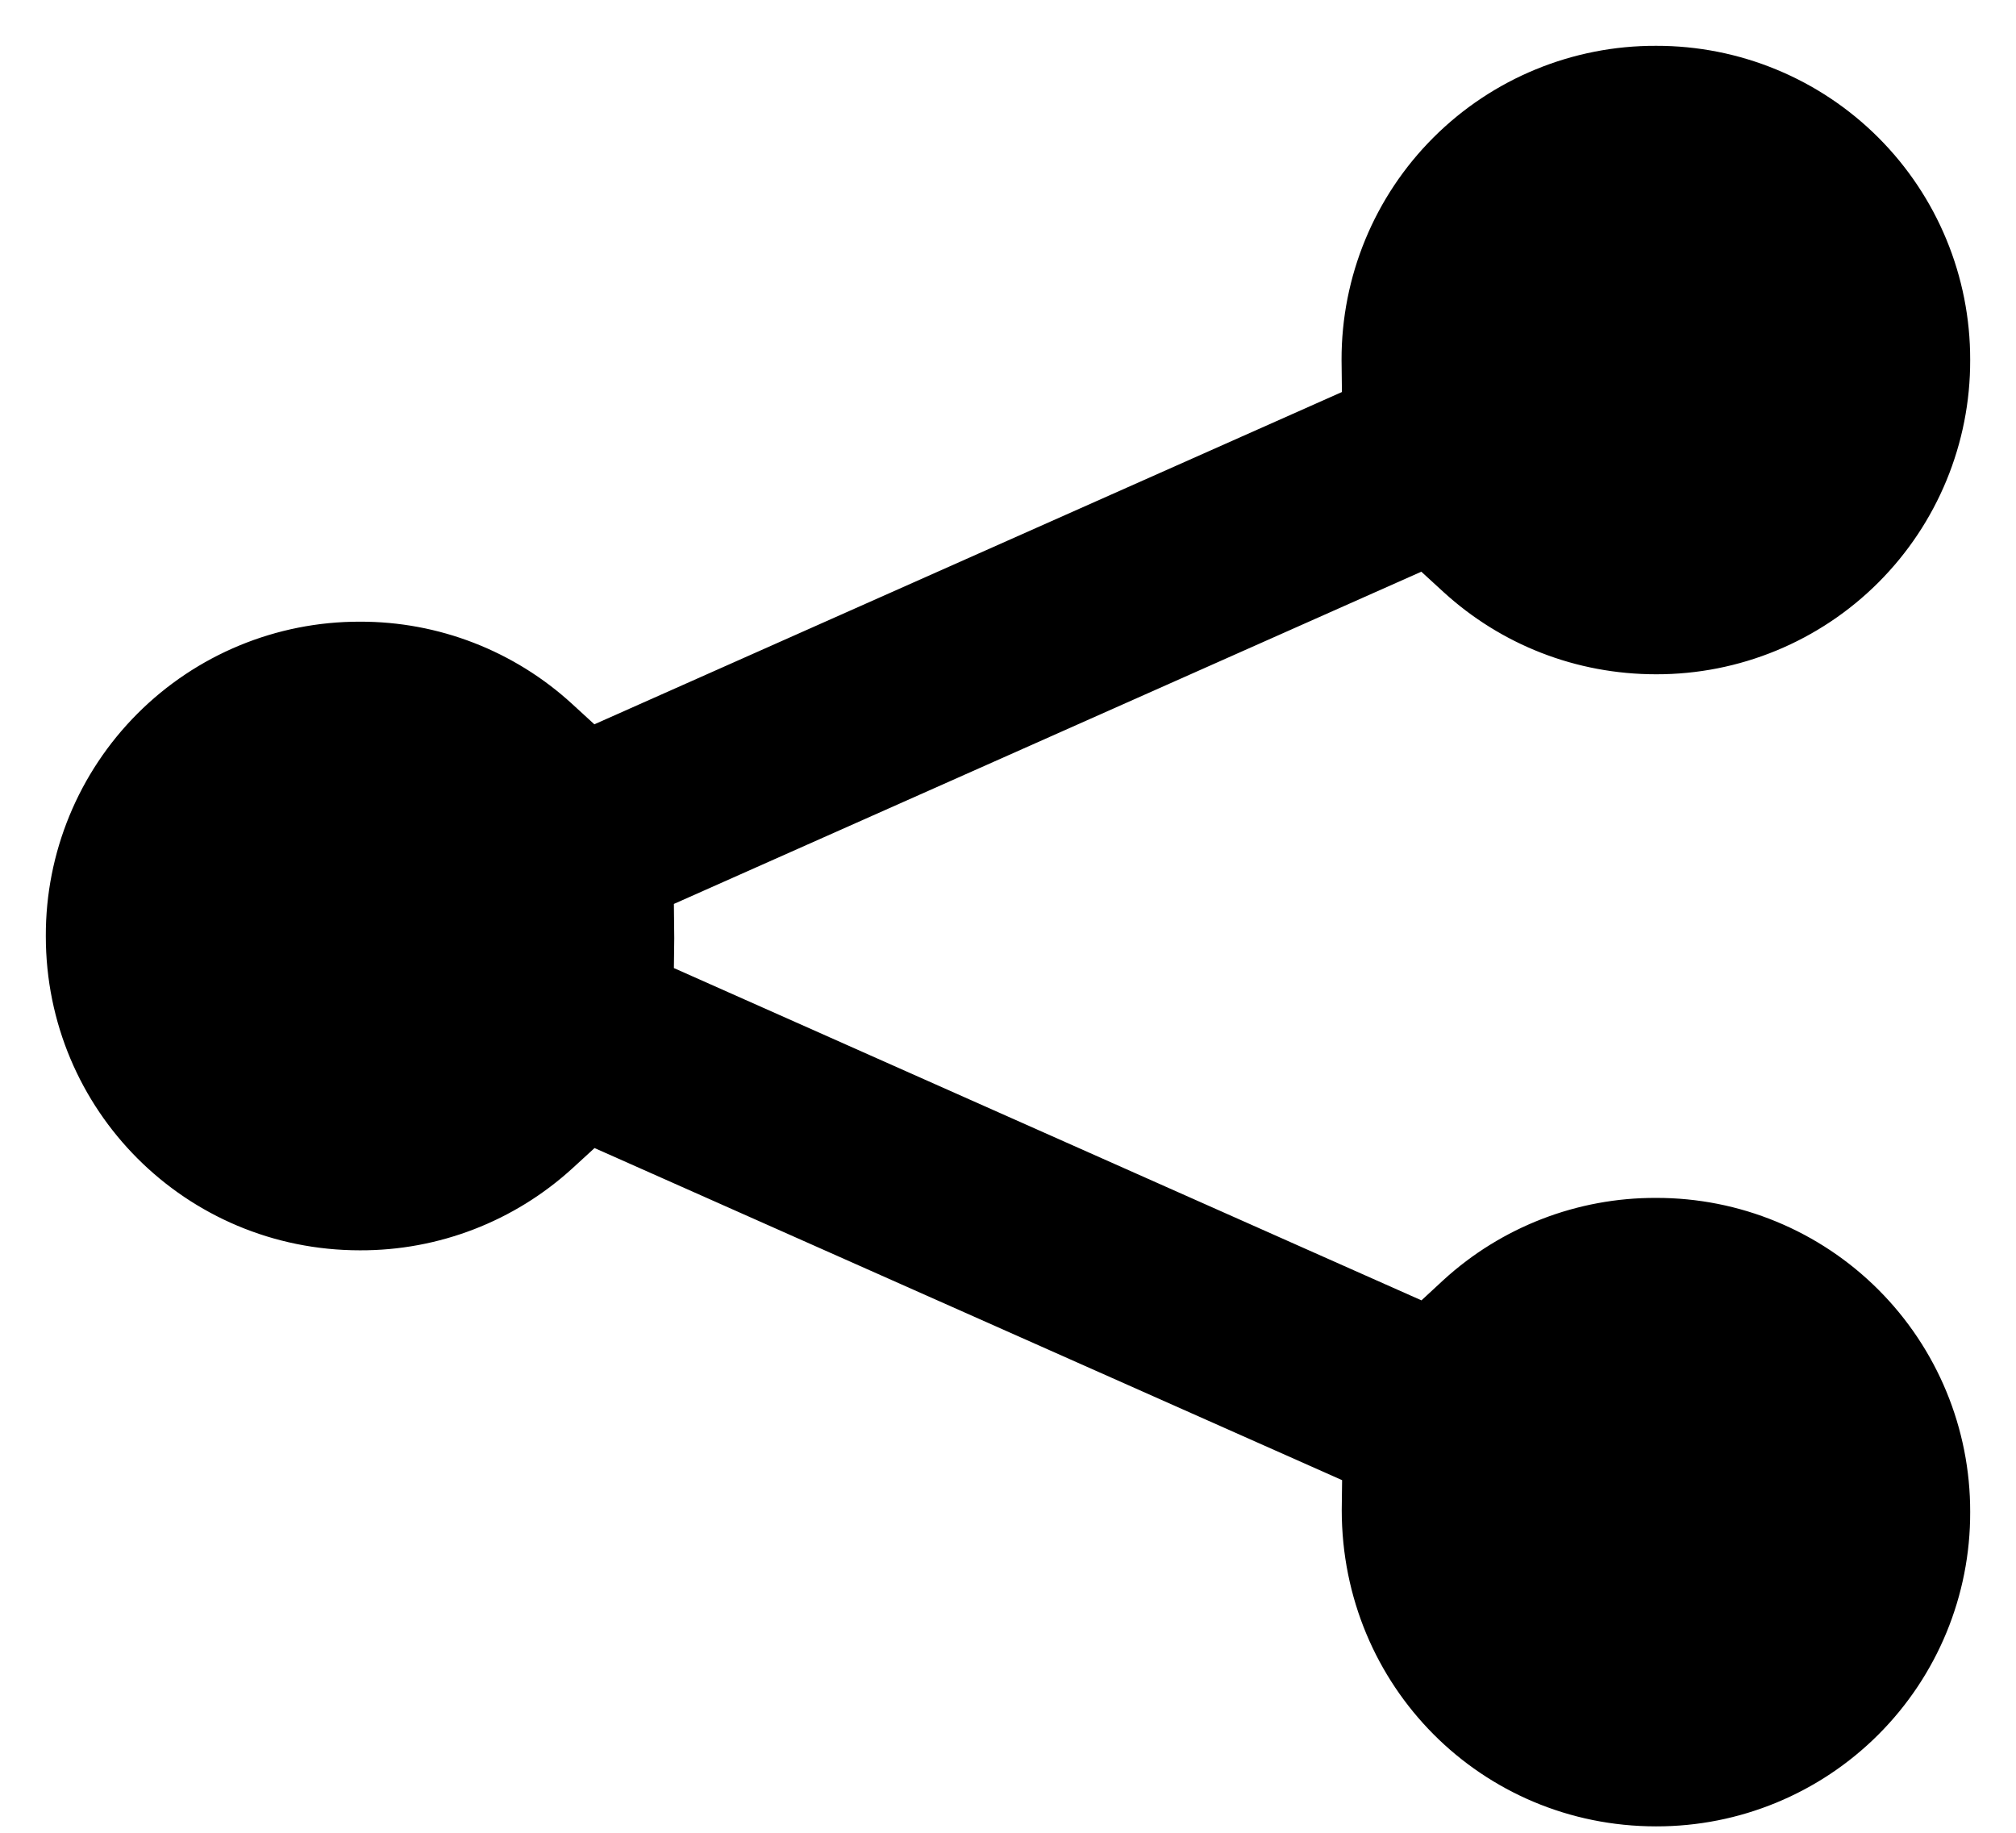
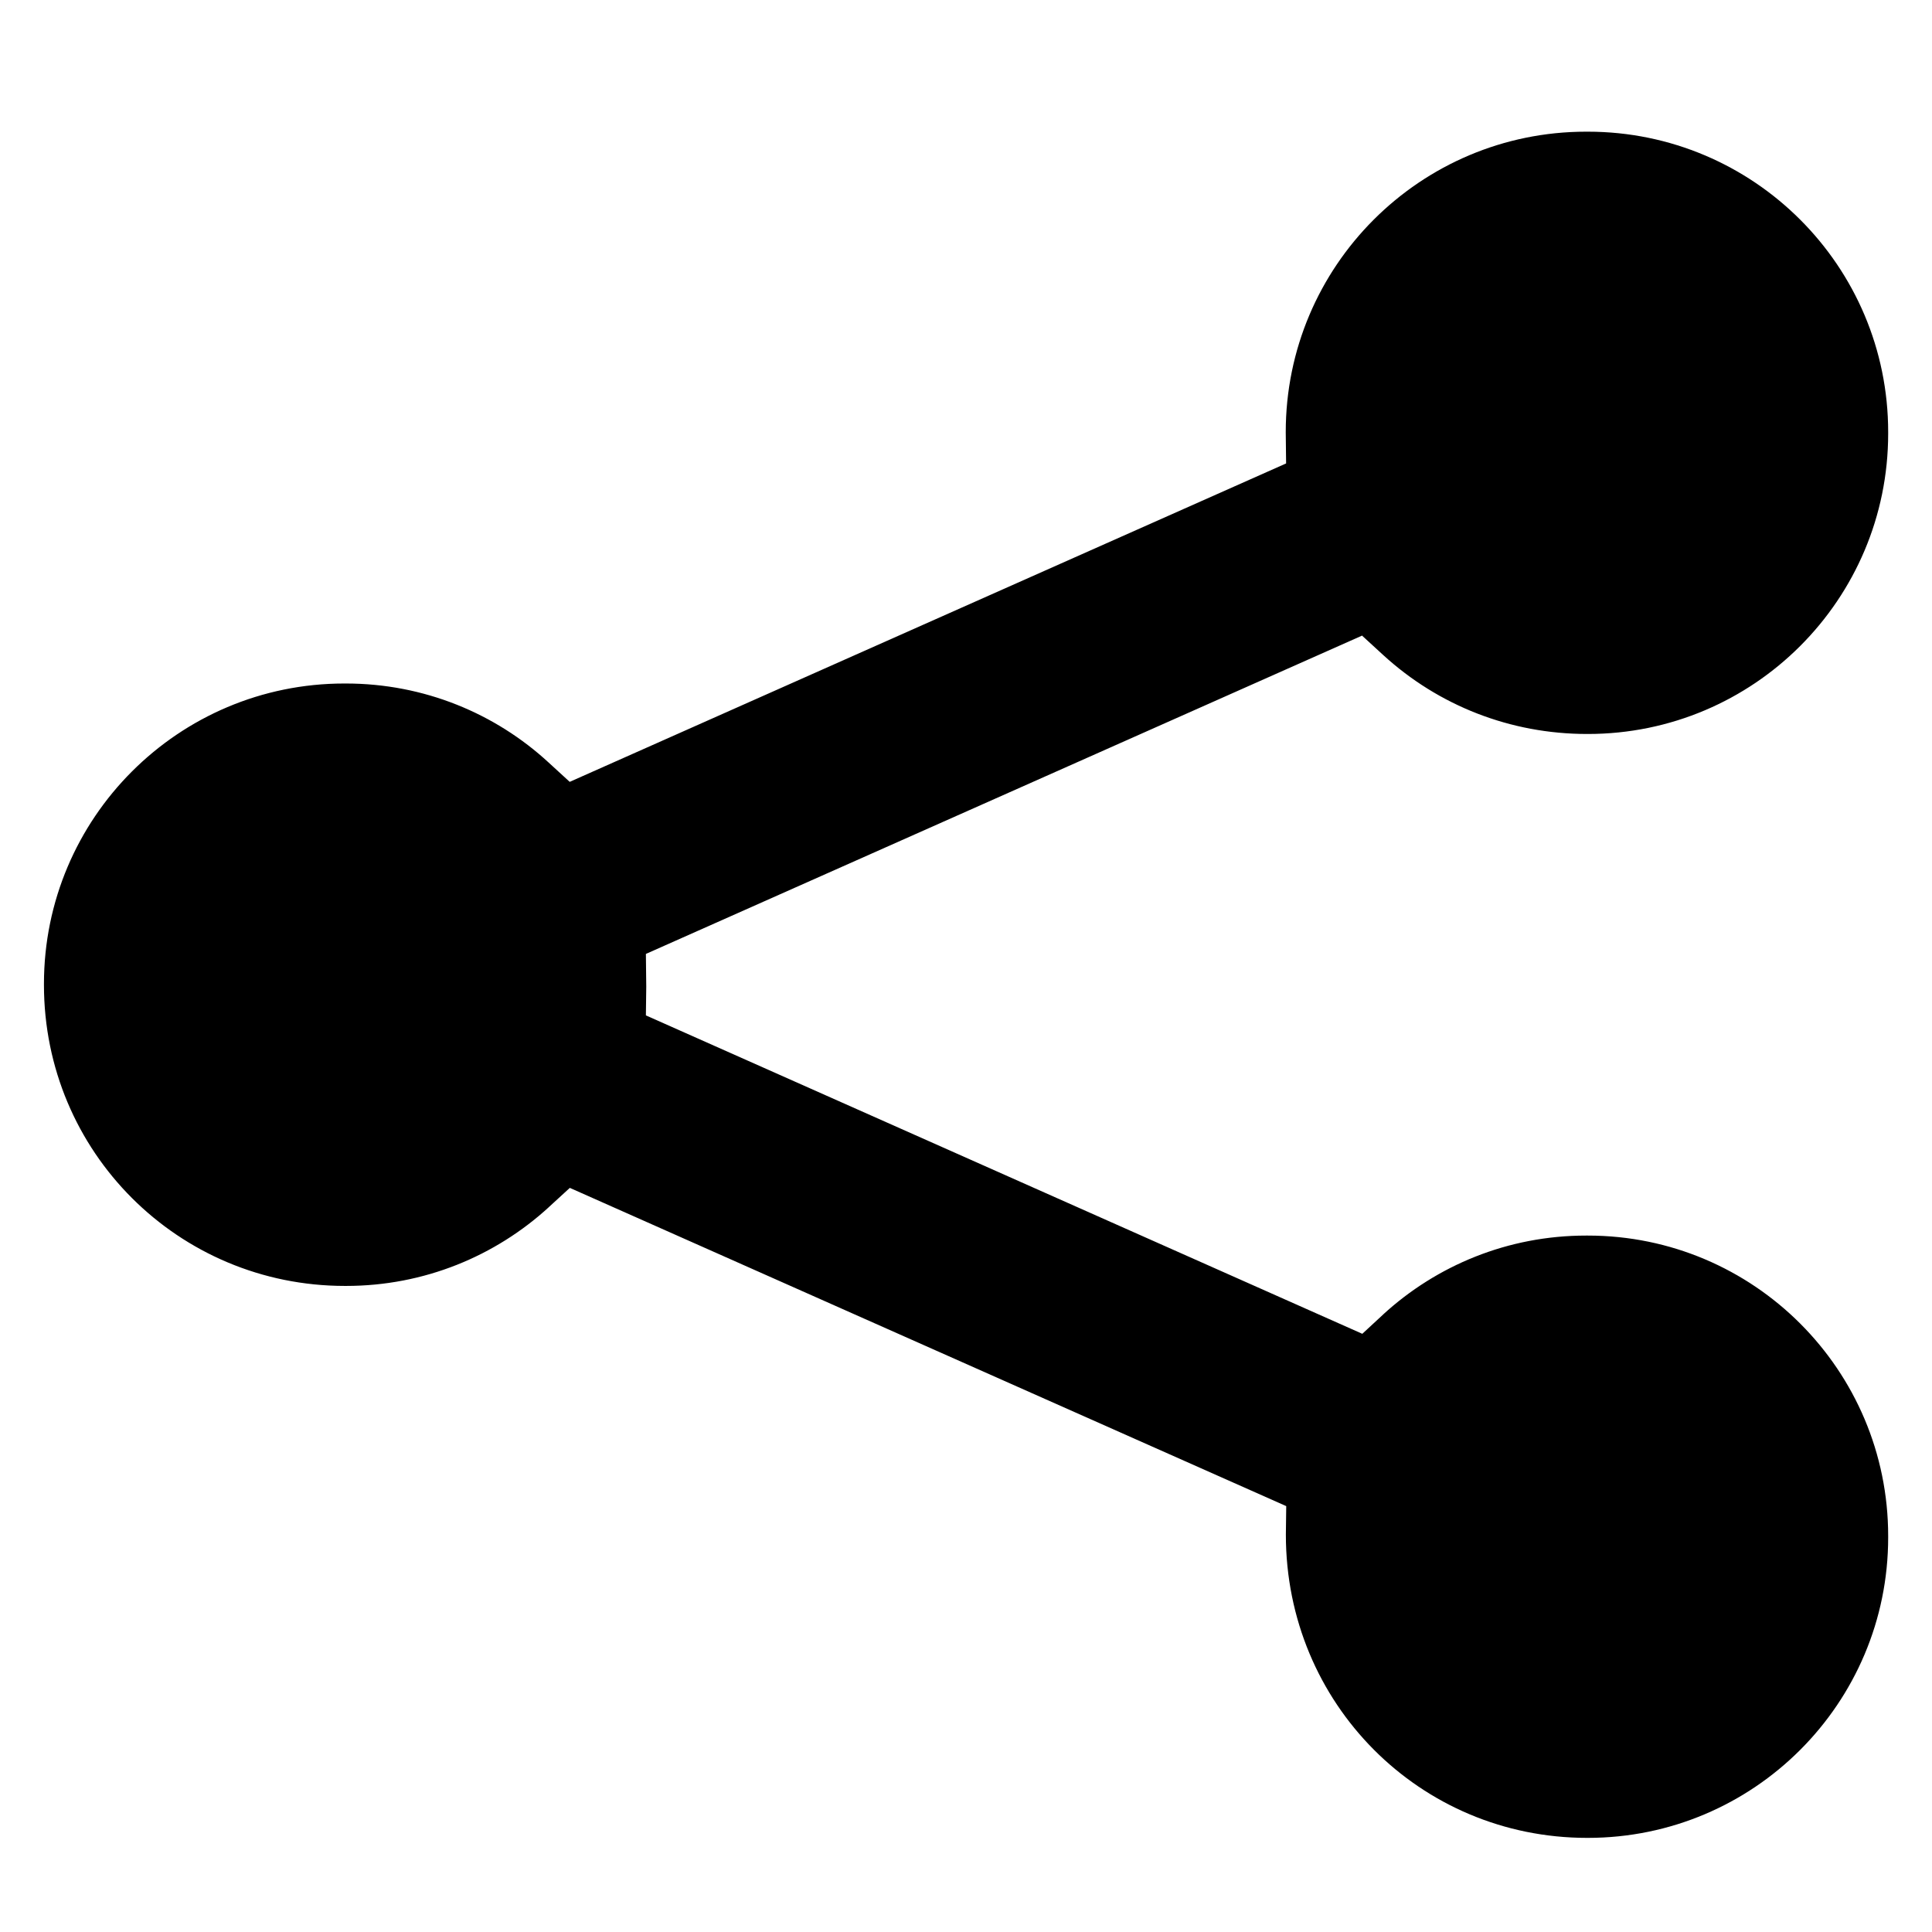
- <svg xmlns="http://www.w3.org/2000/svg" width="11" height="10">
-   <path d="M7.756 3.12l.12.11c.314.287.723.449 1.16.449a1.71 1.71 0 0 0 1.714-1.715A1.71 1.71 0 0 0 9.036.25 1.71 1.71 0 0 0 7.32 1.964l.002.175-4.079 1.813-.12-.11a1.707 1.707 0 0 0-1.16-.45A1.71 1.71 0 0 0 .25 5.108c0 .95.764 1.714 1.714 1.714a1.71 1.71 0 0 0 1.16-.448l.12-.11 4.079 1.812-.002.163c0 .962.764 1.726 1.715 1.726A1.71 1.71 0 0 0 10.75 8.25a1.71 1.71 0 0 0-1.714-1.714 1.71 1.71 0 0 0-1.16.448l-.12.111-4.079-1.813.002-.163-.002-.187 4.079-1.813z" />
+ <svg xmlns="http://www.w3.org/2000/svg" version="1.1" width="32" height="32" viewBox="0 0 32 32">
+   <path d="M22.563 10.531l0.349 0.32c0.913 0.835 2.103 1.306 3.375 1.306 0.003 0 0.008 0 0.012 0 2.747 0 4.975-2.227 4.975-4.975 0-0.005 0-0.010-0-0.015v0.001c0-0.003 0-0.008 0-0.012 0-2.747-2.227-4.975-4.975-4.975-0.004 0-0.008 0-0.012 0h0.001c-0.005-0-0.011-0-0.017-0-2.747 0-4.975 2.227-4.975 4.975 0 0.004 0 0.008 0 0.012v-0.001l0.006 0.509-11.866 5.274-0.349-0.32c-0.881-0.812-2.062-1.309-3.36-1.309-0.005 0-0.010 0-0.016 0h0.001c-0.003 0-0.006 0-0.009 0-2.747 0-4.975 2.227-4.975 4.975 0 0.006 0 0.012 0 0.018v-0.001c0 2.764 2.223 4.986 4.986 4.986 0.005 0 0.011 0 0.018 0 1.295 0 2.475-0.495 3.361-1.307l-0.004 0.003 0.349-0.32 11.866 5.271-0.006 0.474c0 2.799 2.223 5.021 4.989 5.021 0.003 0 0.008 0 0.012 0 2.747 0 4.975-2.227 4.975-4.975 0-0.005 0-0.010-0-0.015v0.001c0-0.003 0-0.008 0-0.012 0-2.747-2.227-4.975-4.975-4.975-0.004 0-0.008 0-0.012 0h0.001c-0.005-0-0.012-0-0.018-0-1.295 0-2.475 0.495-3.361 1.307l0.004-0.003-0.349 0.323-11.866-5.274 0.006-0.474-0.006-0.544 11.866-5.274z" />
</svg>
